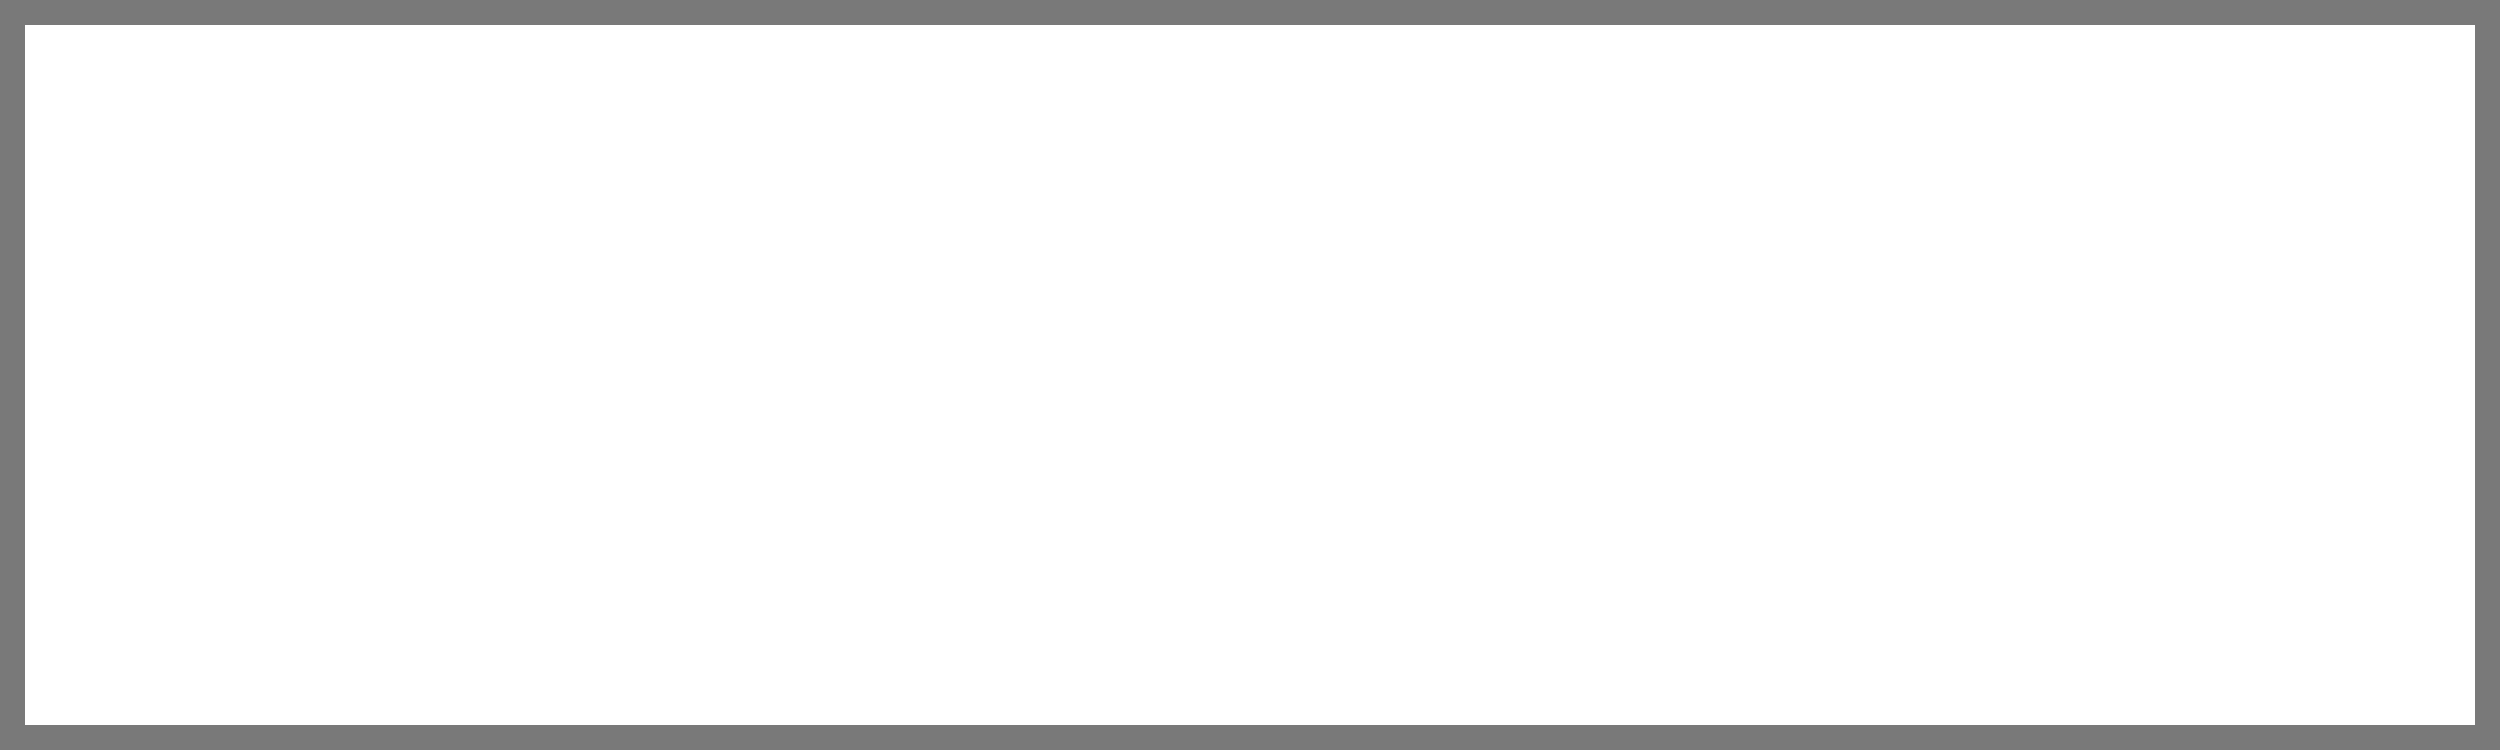
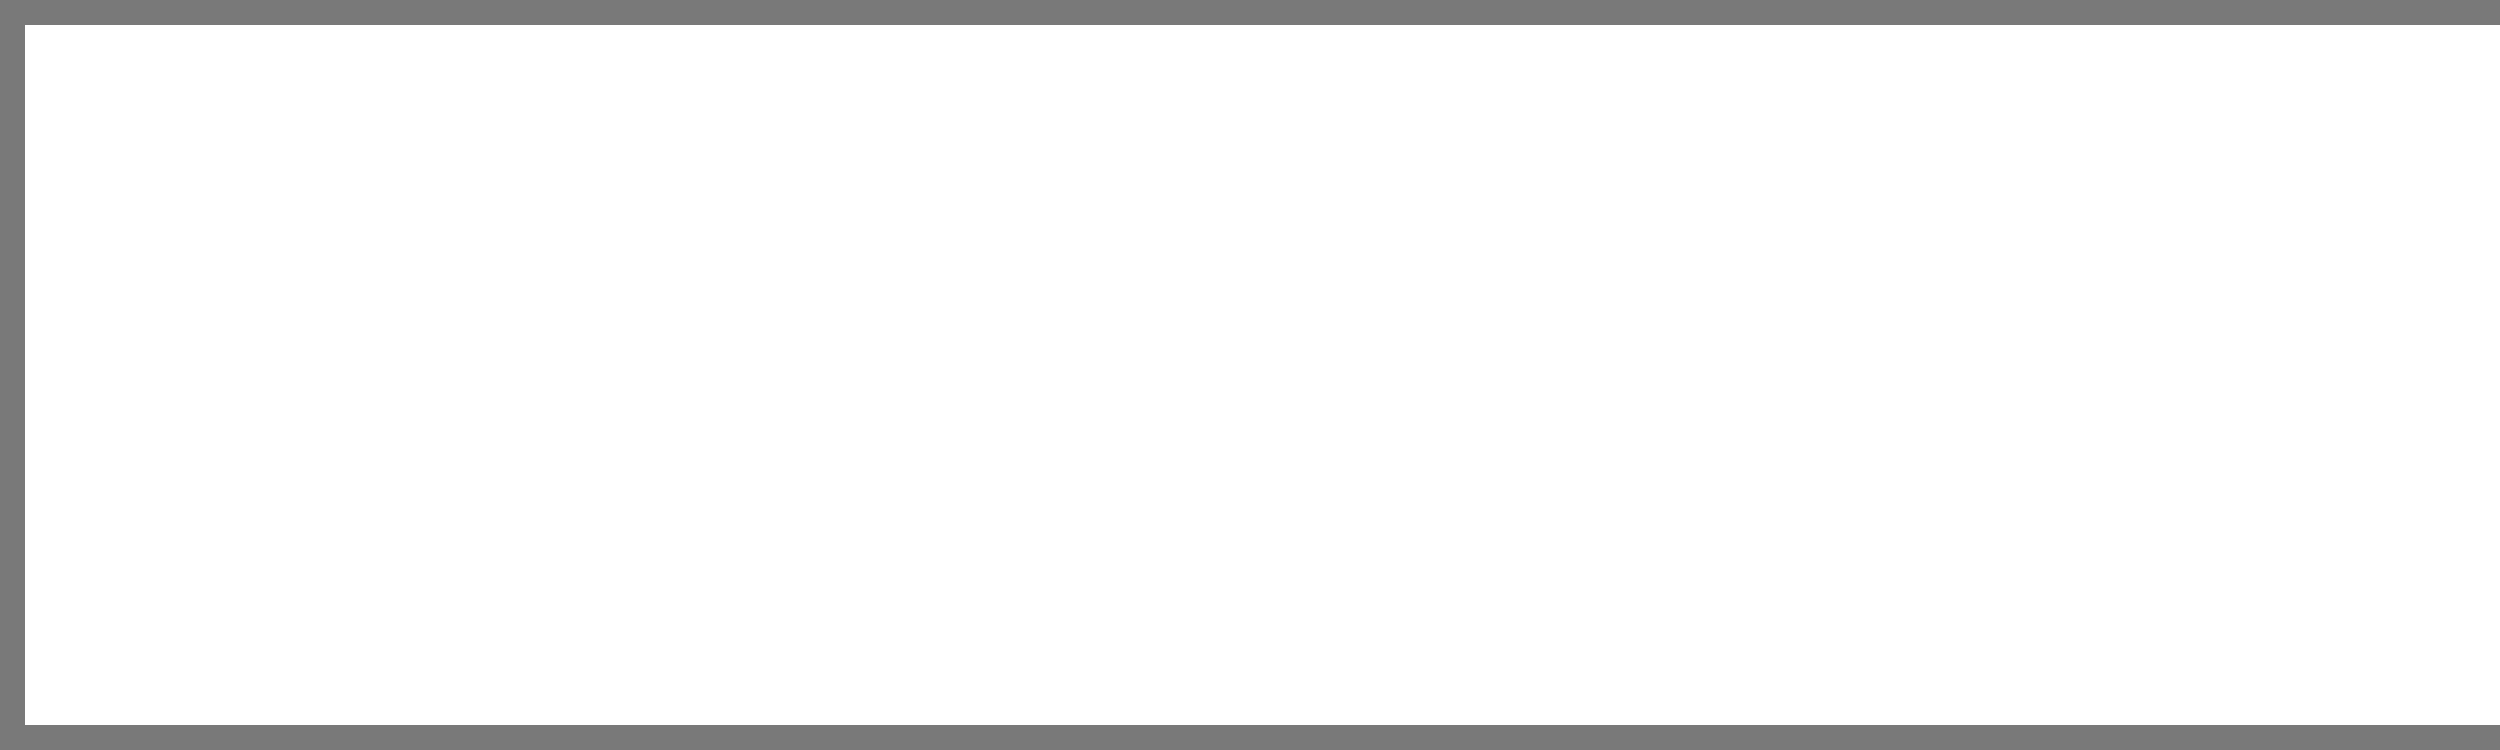
- <svg xmlns="http://www.w3.org/2000/svg" version="1.1" width="100px" height="30px" viewBox="500 90 100 30">
-   <path d="M 1 1  L 99 1  L 99 29  L 1 29  L 1 1  Z " fill-rule="nonzero" fill="rgba(255, 255, 255, 1)" stroke="none" transform="matrix(1 0 0 1 500 90 )" class="fill" />
-   <path d="M 0.5 1  L 0.5 29  " stroke-width="1" stroke-dasharray="0" stroke="rgba(121, 121, 121, 1)" fill="none" transform="matrix(1 0 0 1 500 90 )" class="stroke" />
-   <path d="M 0 0.5  L 100 0.5  " stroke-width="1" stroke-dasharray="0" stroke="rgba(121, 121, 121, 1)" fill="none" transform="matrix(1 0 0 1 500 90 )" class="stroke" />
-   <path d="M 99.5 1  L 99.5 29  " stroke-width="1" stroke-dasharray="0" stroke="rgba(121, 121, 121, 1)" fill="none" transform="matrix(1 0 0 1 500 90 )" class="stroke" />
-   <path d="M 0 29.5  L 100 29.5  " stroke-width="1" stroke-dasharray="0" stroke="rgba(121, 121, 121, 1)" fill="none" transform="matrix(1 0 0 1 500 90 )" class="stroke" />
+ <svg xmlns="http://www.w3.org/2000/svg" version="1.1" width="100px" height="30px" viewBox="400 90 100 30">
+   <path d="M 1 1  L 100 1  L 100 29  L 1 29  L 1 1  Z " fill-rule="nonzero" fill="rgba(255, 255, 255, 1)" stroke="none" transform="matrix(1 0 0 1 400 90 )" class="fill" />
+   <path d="M 0.5 1  L 0.5 29  " stroke-width="1" stroke-dasharray="0" stroke="rgba(121, 121, 121, 1)" fill="none" transform="matrix(1 0 0 1 400 90 )" class="stroke" />
+   <path d="M 0 0.5  L 100 0.5  " stroke-width="1" stroke-dasharray="0" stroke="rgba(121, 121, 121, 1)" fill="none" transform="matrix(1 0 0 1 400 90 )" class="stroke" />
+   <path d="M 0 29.5  L 100 29.5  " stroke-width="1" stroke-dasharray="0" stroke="rgba(121, 121, 121, 1)" fill="none" transform="matrix(1 0 0 1 400 90 )" class="stroke" />
</svg>
